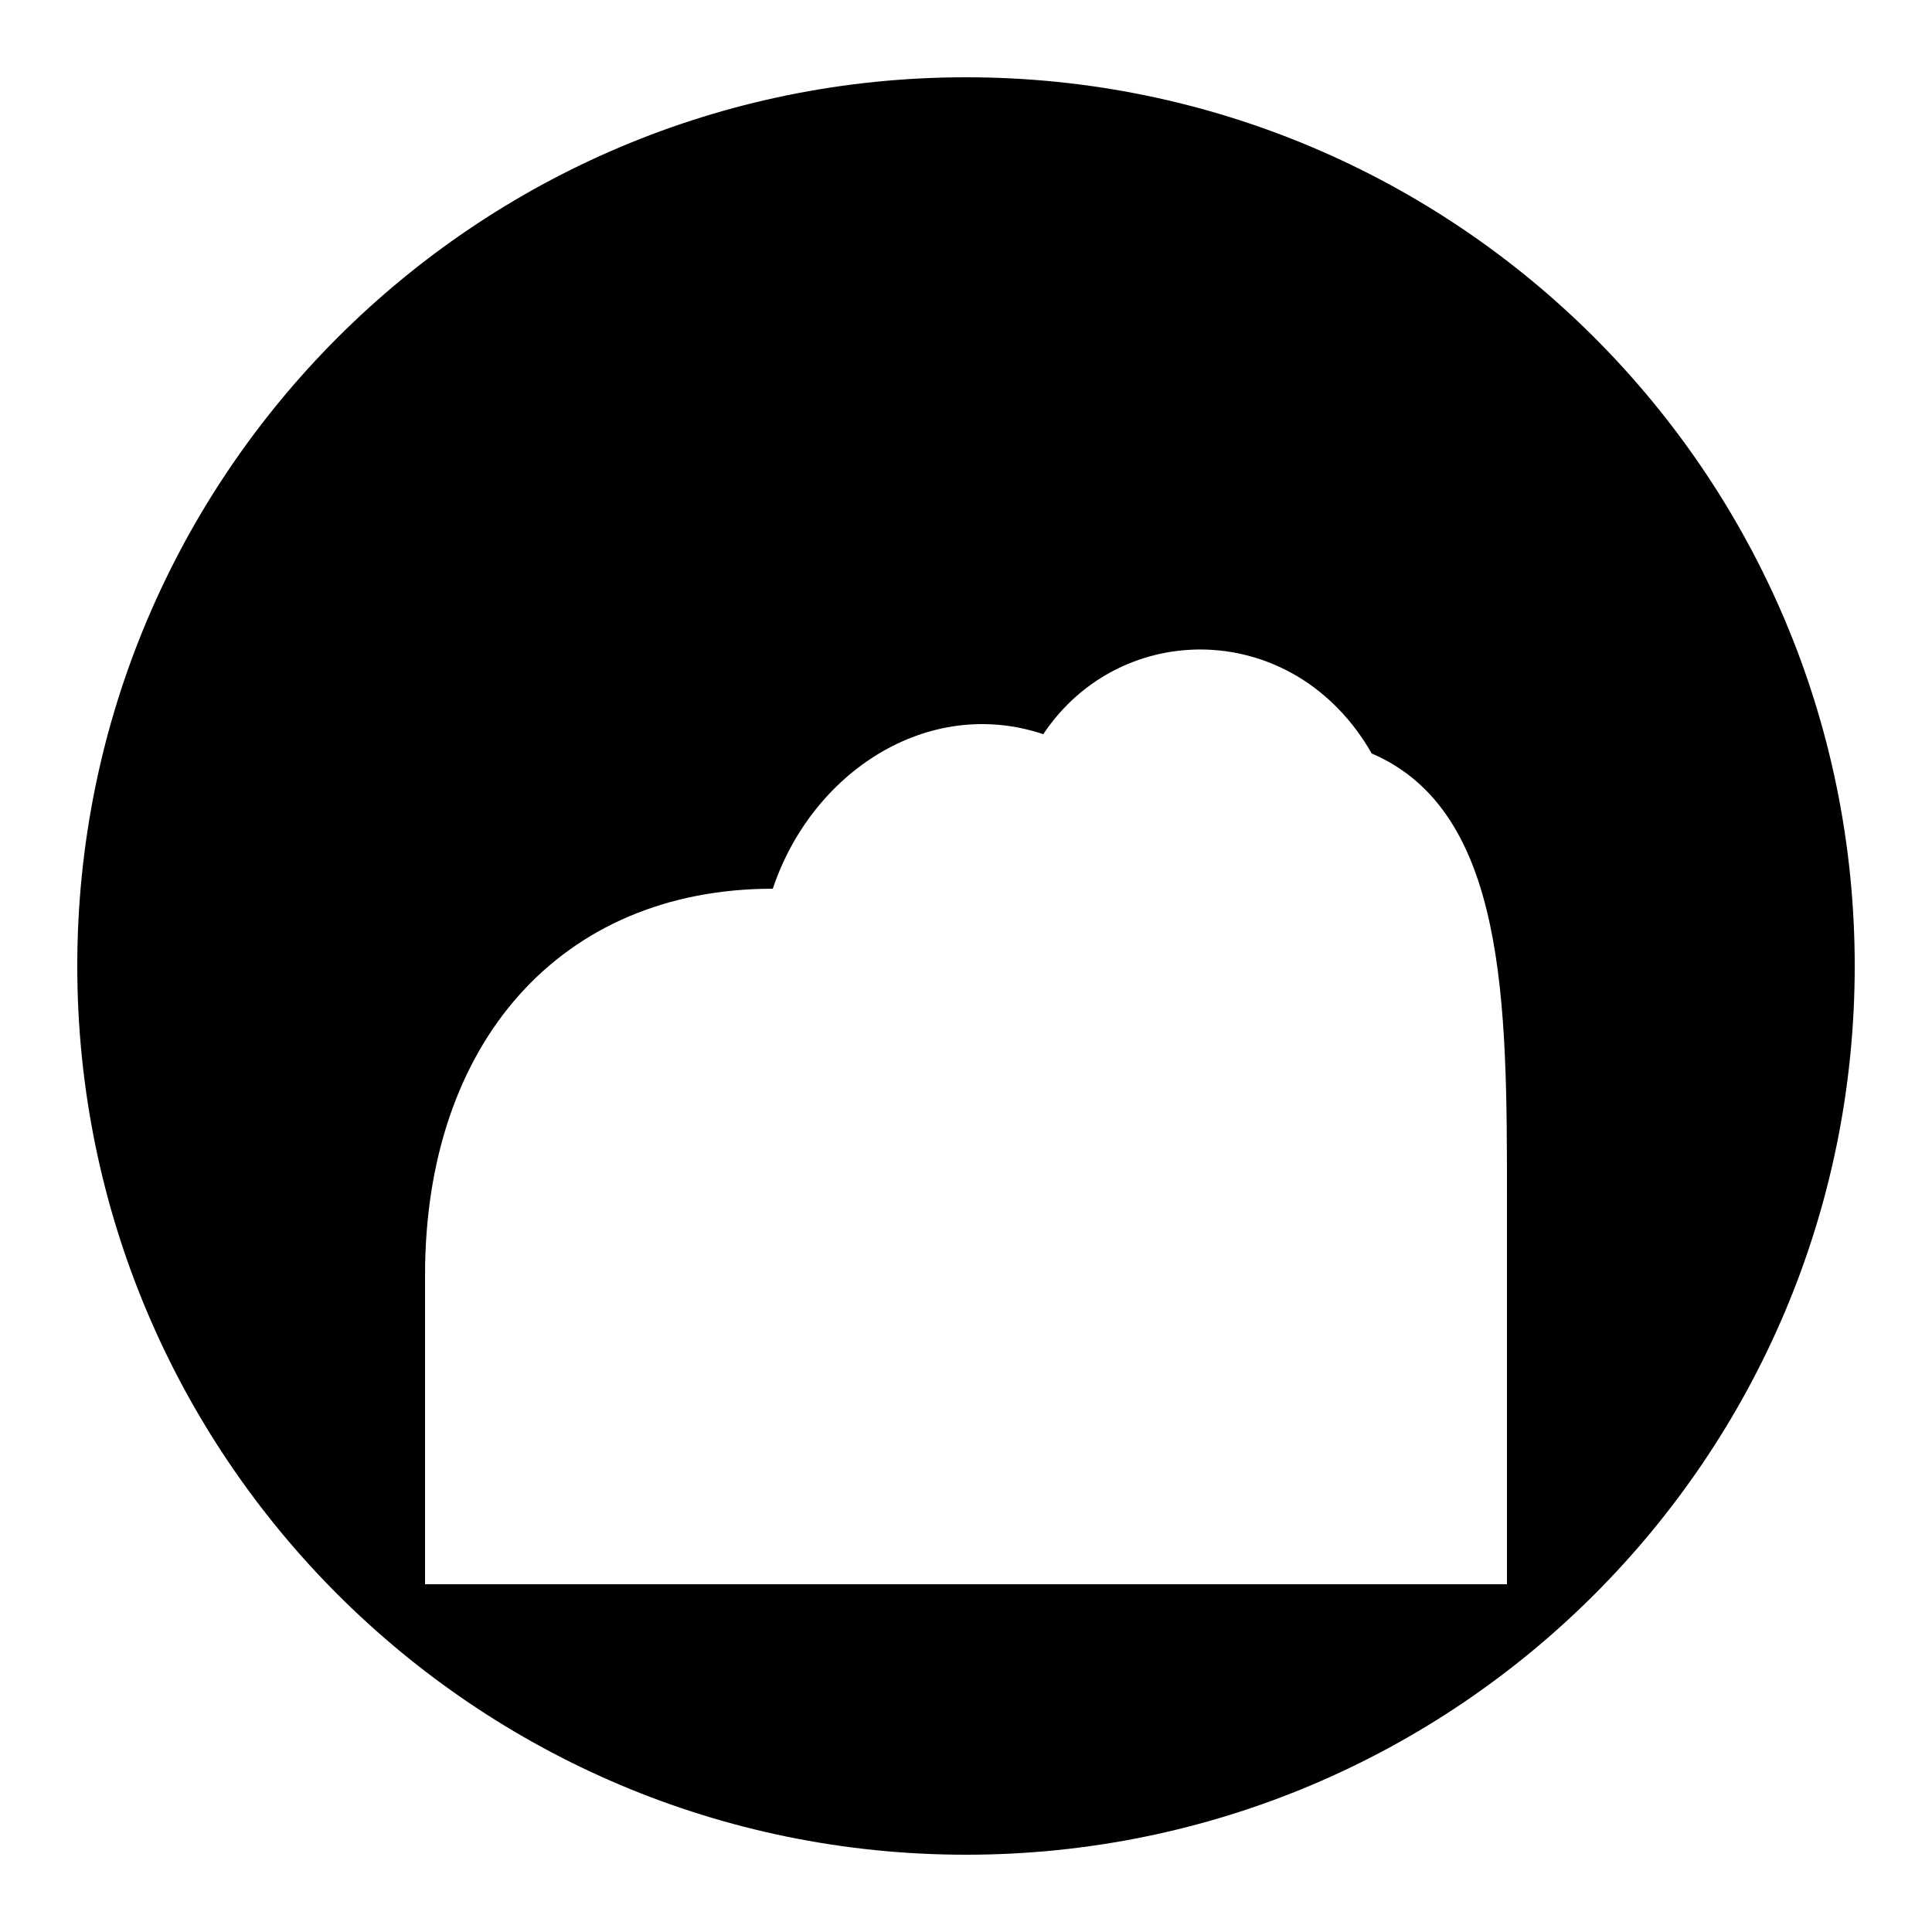
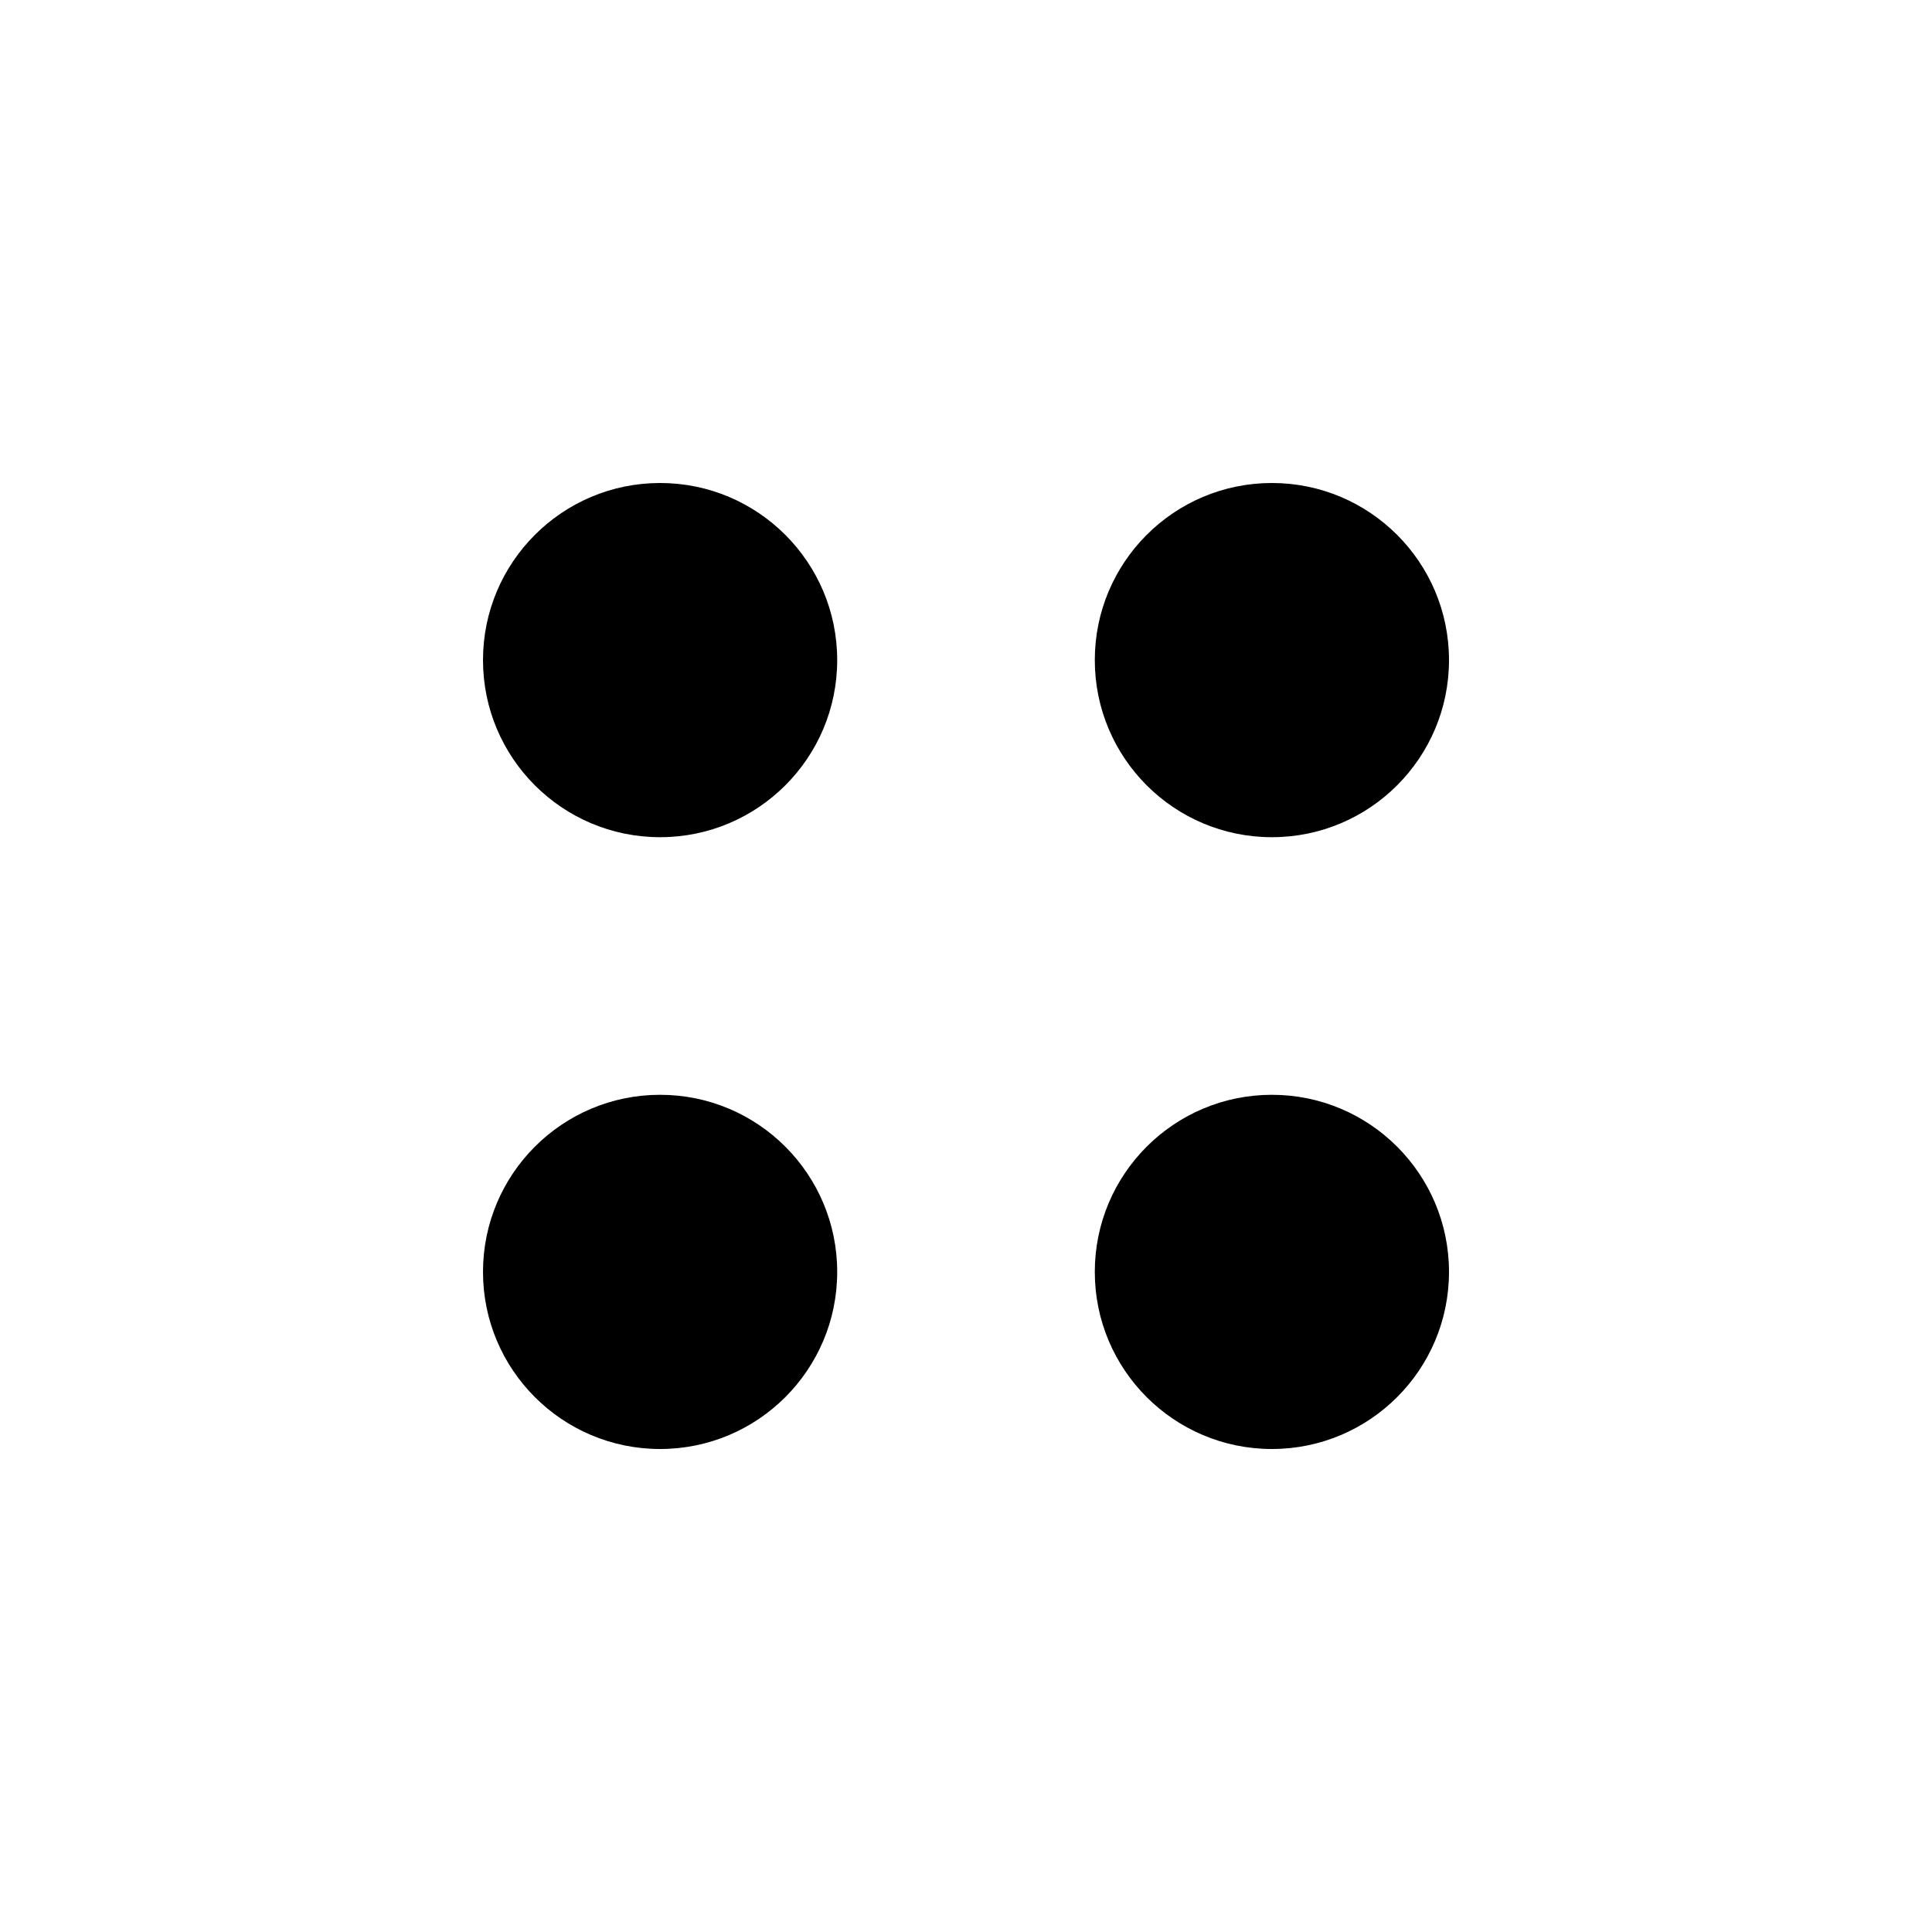
- <svg xmlns="http://www.w3.org/2000/svg" viewBox="0 0 100 100" width="100" height="100">
-   <path fill="currentColor" fill-rule="evenodd" d="M50 4A46 46 0 0 1 50 96A46 46 0 0 1 50 4Z M22 82V66C22 54 29 46 40 46C42 40 48 36 54 38C58 32 67 32 71 39C78 42 78 52 78 62V82Z" />
+ <svg xmlns="http://www.w3.org/2000/svg" viewBox="0 0 24 24" width="24" height="24" fill="none" stroke="currentColor" stroke-width="2" stroke-linecap="round" stroke-linejoin="round">
+   <circle cx="8.2" cy="8.2" r="2.2" fill="currentColor" stroke="none" />
+   <circle cx="15.8" cy="8.2" r="2.2" fill="currentColor" stroke="none" />
+   <circle cx="8.2" cy="15.8" r="2.2" fill="currentColor" stroke="none" />
+   <circle cx="15.8" cy="15.8" r="2.2" fill="currentColor" stroke="none" />
</svg>
